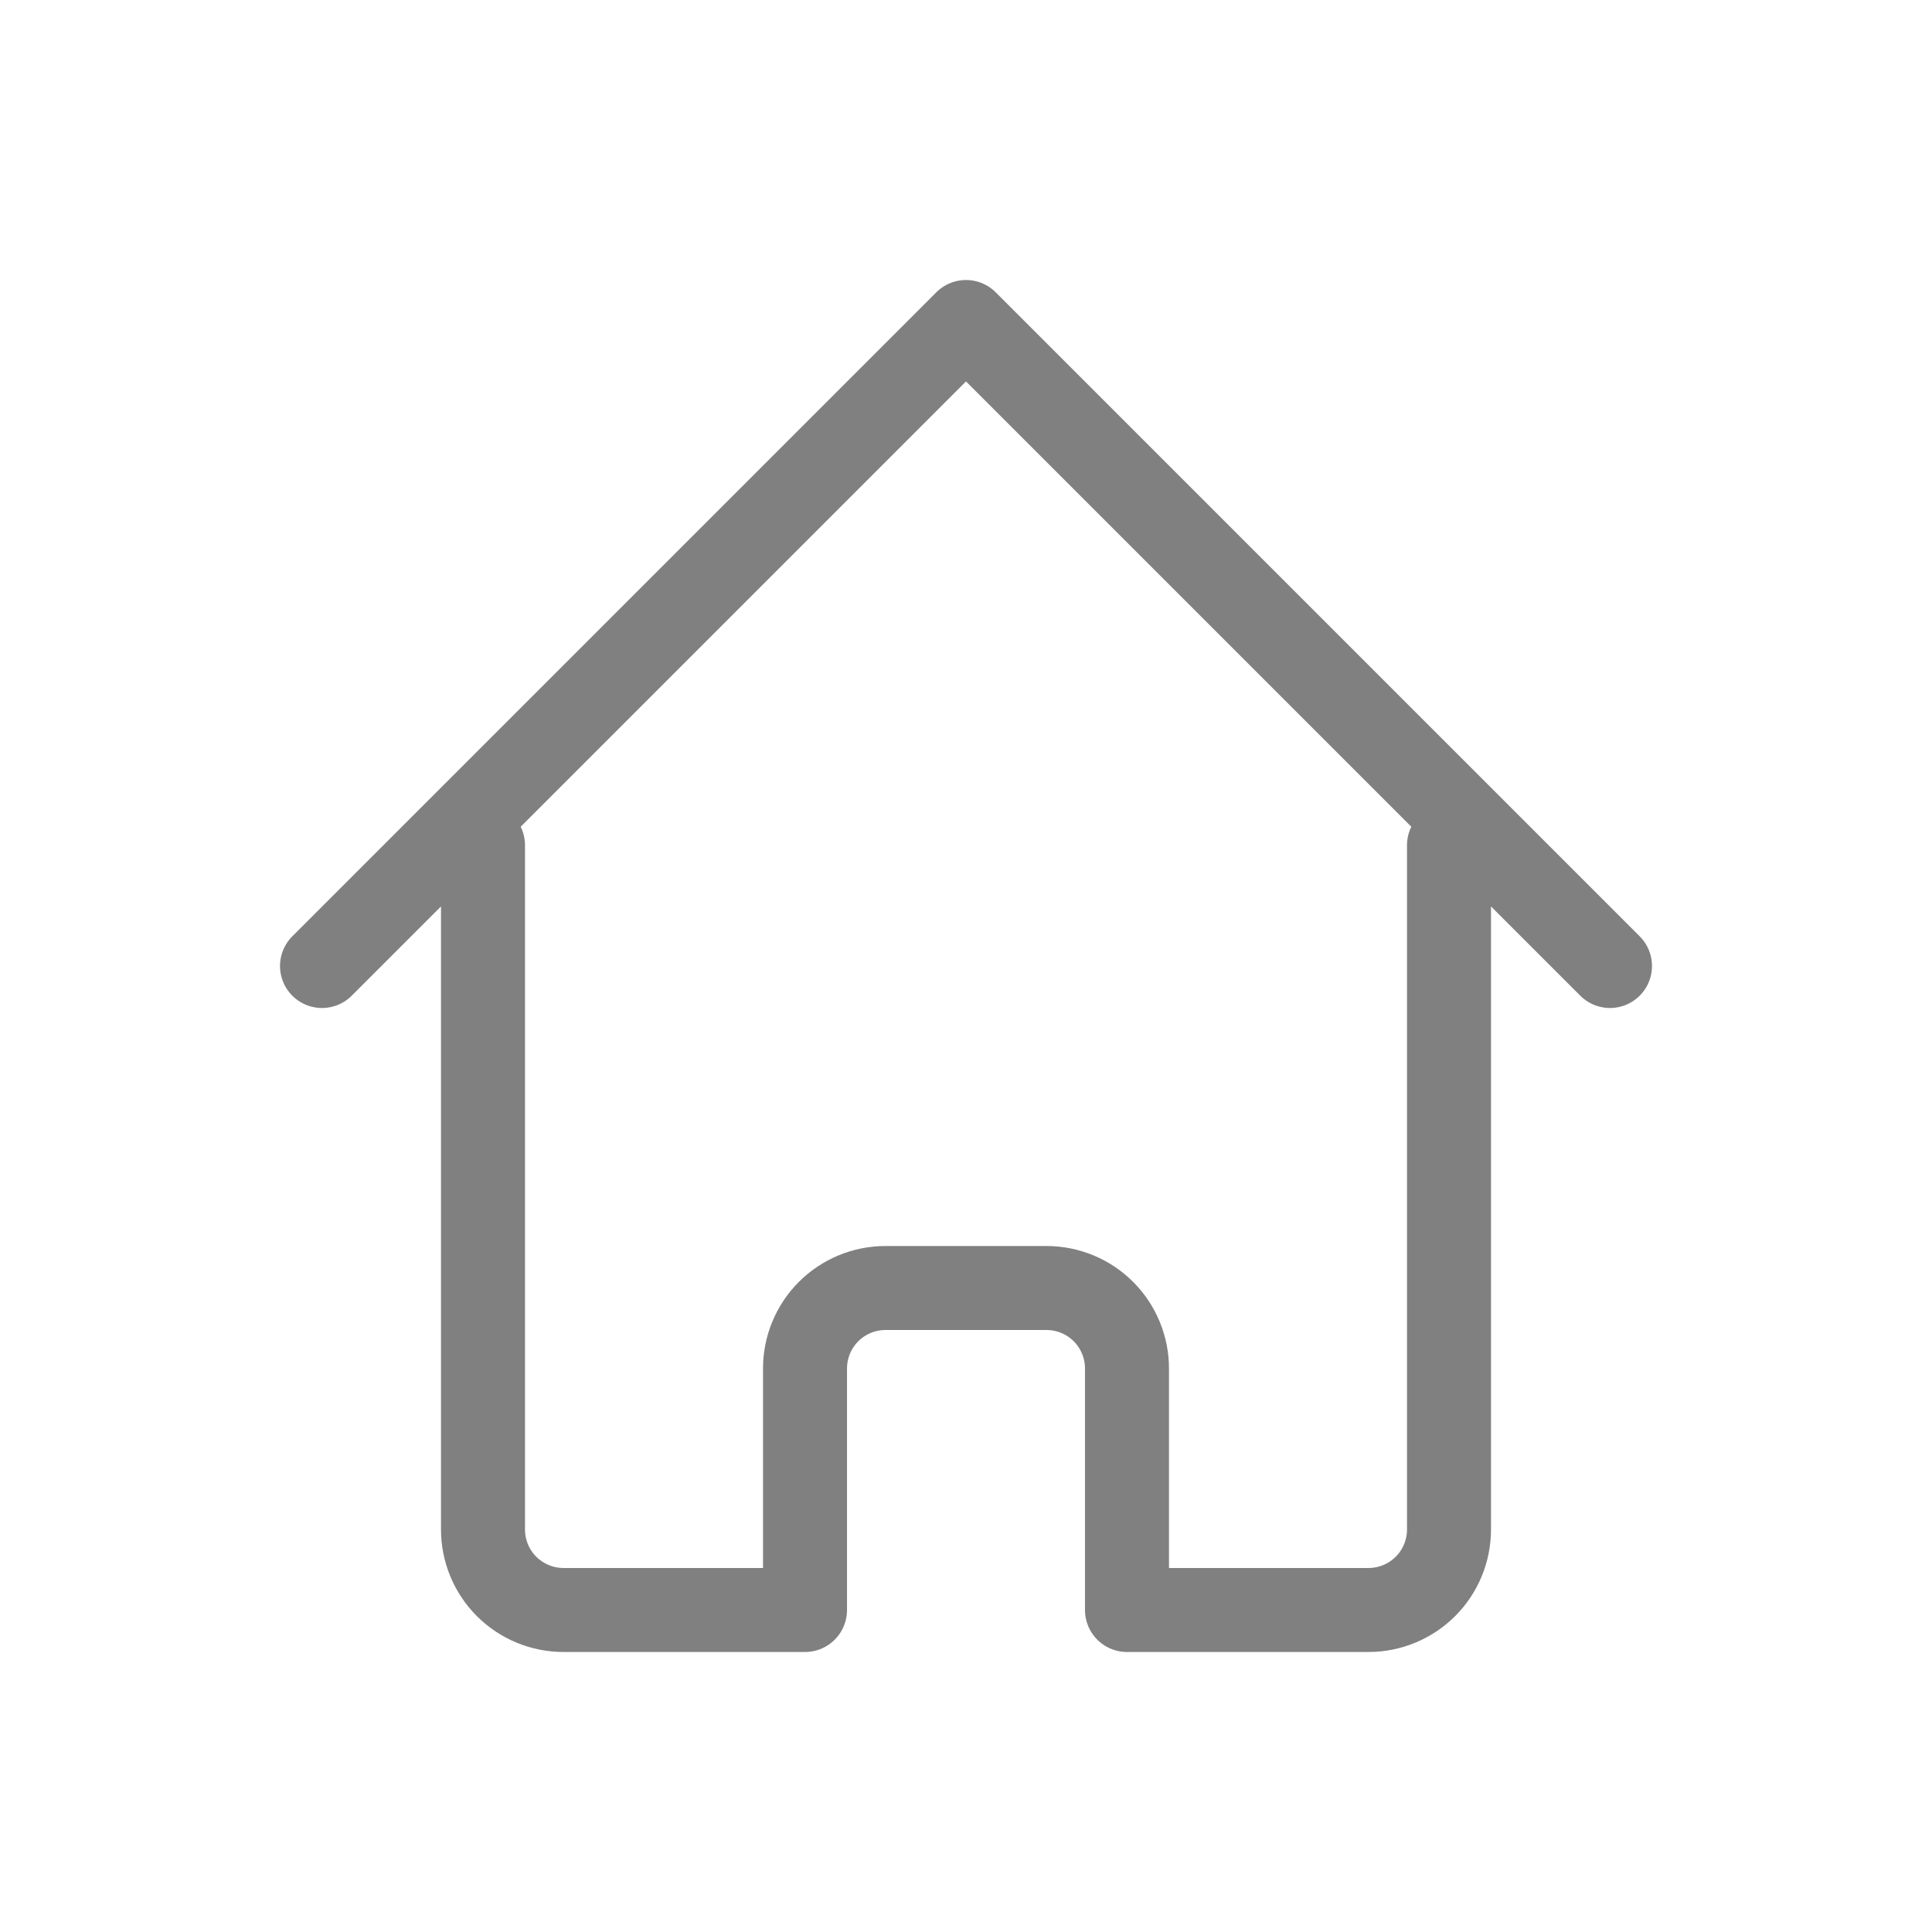
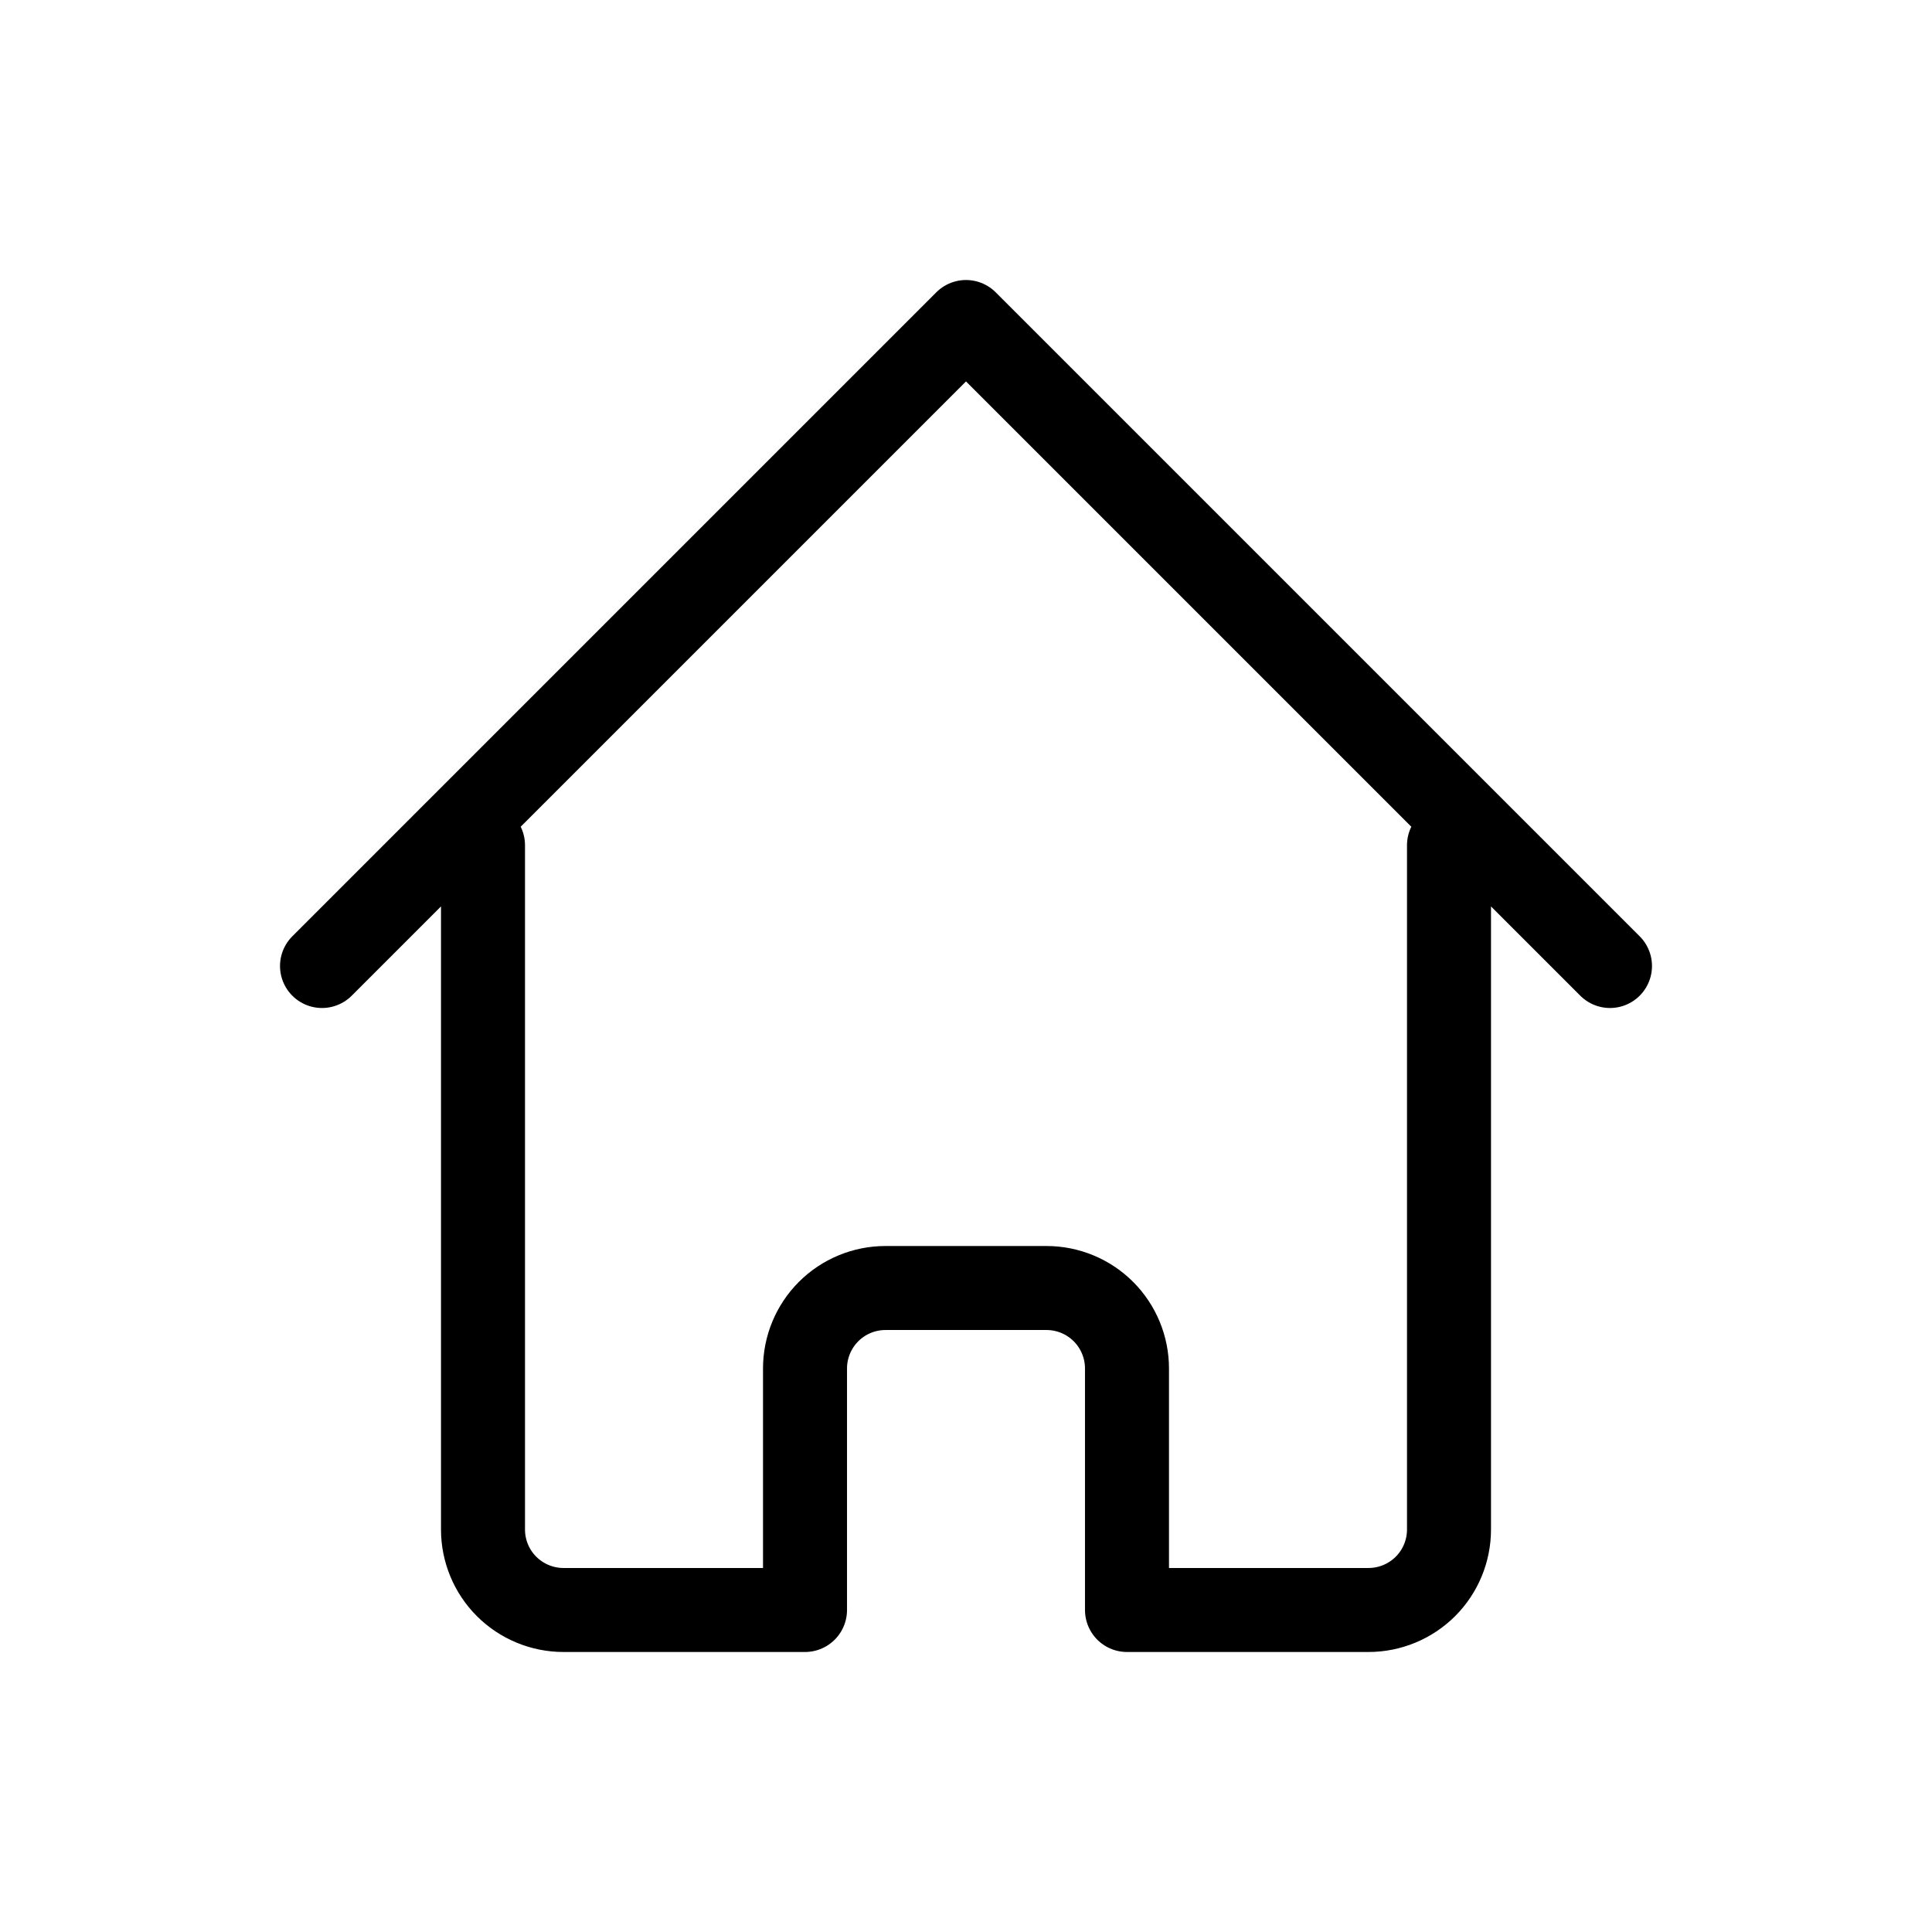
<svg xmlns="http://www.w3.org/2000/svg" width="46" height="46" viewBox="0 0 46 46" fill="none">
-   <path d="M7.667 23L23 7.667L38.333 23M11.5 20.125V36.417C11.5 36.925 11.702 37.413 12.061 37.772C12.421 38.131 12.908 38.333 13.417 38.333H19.167V32.583C19.167 32.075 19.369 31.587 19.728 31.228C20.087 30.869 20.575 30.667 21.083 30.667H24.917C25.425 30.667 25.913 30.869 26.272 31.228C26.631 31.587 26.833 32.075 26.833 32.583V38.333H32.583C33.092 38.333 33.579 38.131 33.939 37.772C34.298 37.413 34.5 36.925 34.5 36.417V20.125" stroke="grey" stroke-width="2" stroke-linecap="round" stroke-linejoin="round" />
+   <path d="M7.667 23L23 7.667L38.333 23M11.5 20.125V36.417C11.5 36.925 11.702 37.413 12.061 37.772C12.421 38.131 12.908 38.333 13.417 38.333H19.167V32.583C19.167 32.075 19.369 31.587 19.728 31.228C20.087 30.869 20.575 30.667 21.083 30.667H24.917C25.425 30.667 25.913 30.869 26.272 31.228C26.631 31.587 26.833 32.075 26.833 32.583V38.333H32.583C33.092 38.333 33.579 38.131 33.939 37.772C34.298 37.413 34.5 36.925 34.5 36.417V20.125" stroke="black" stroke-width="2" stroke-linecap="round" stroke-linejoin="round" />
</svg>
